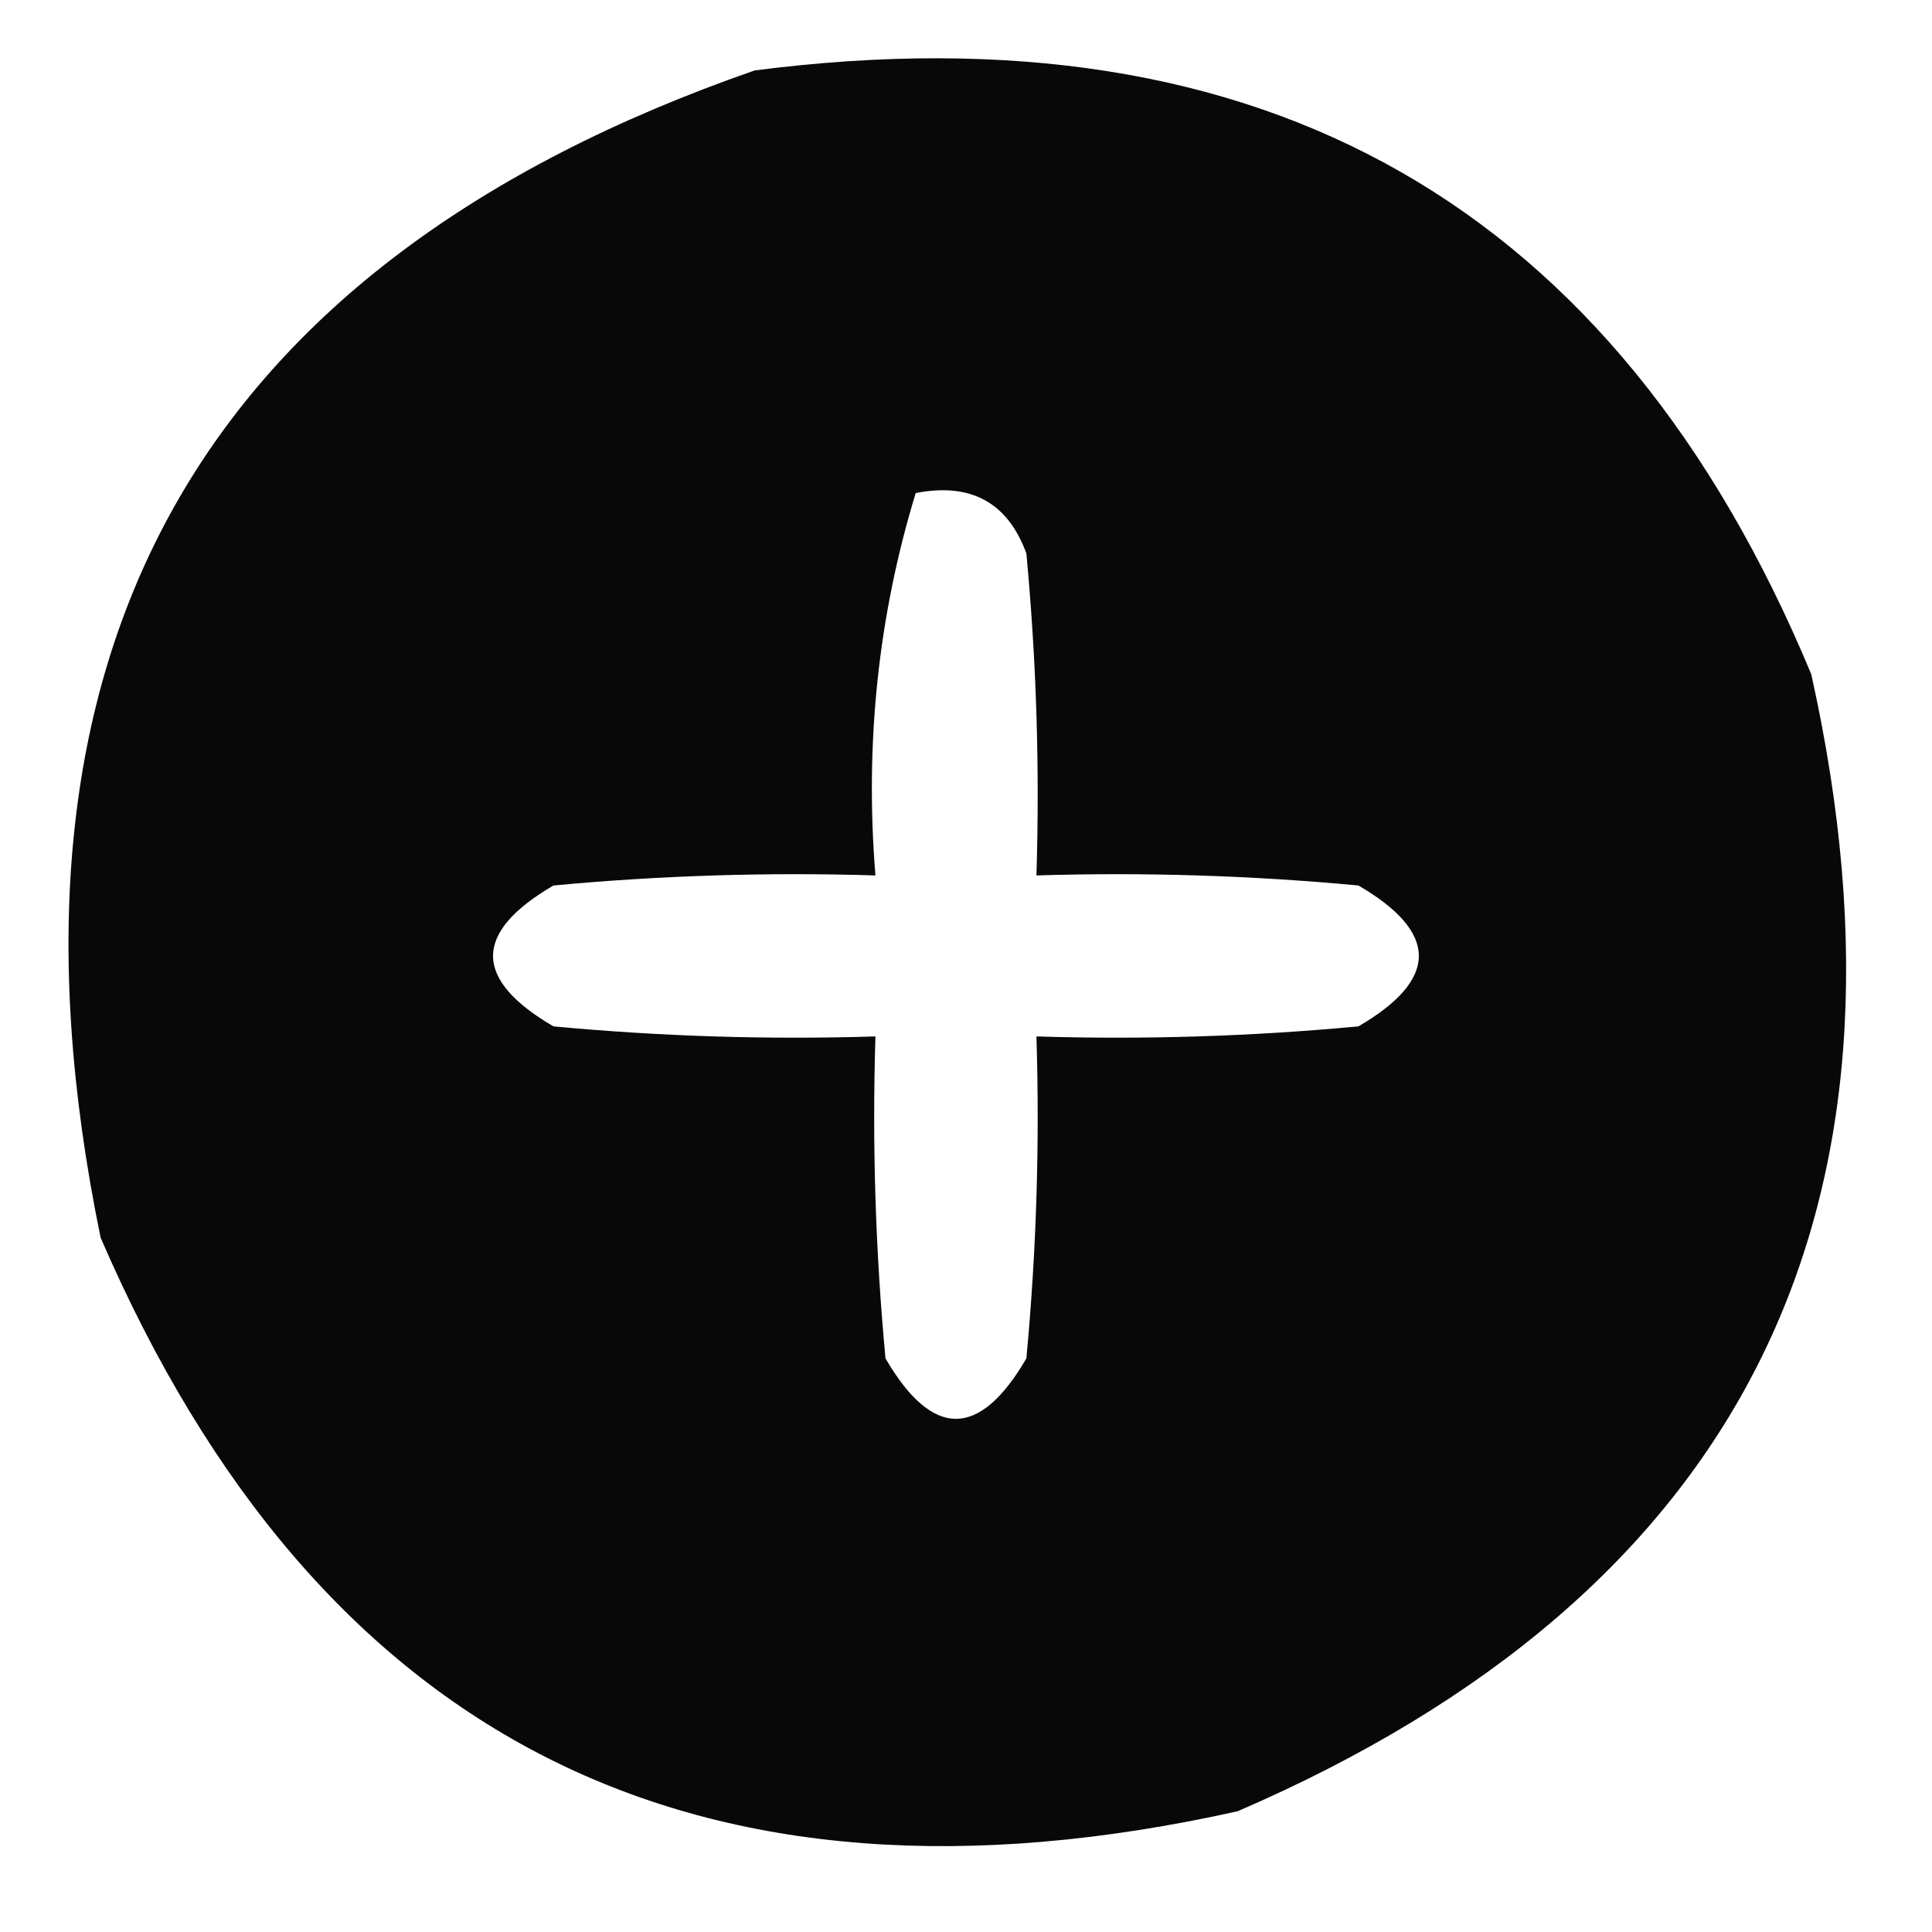
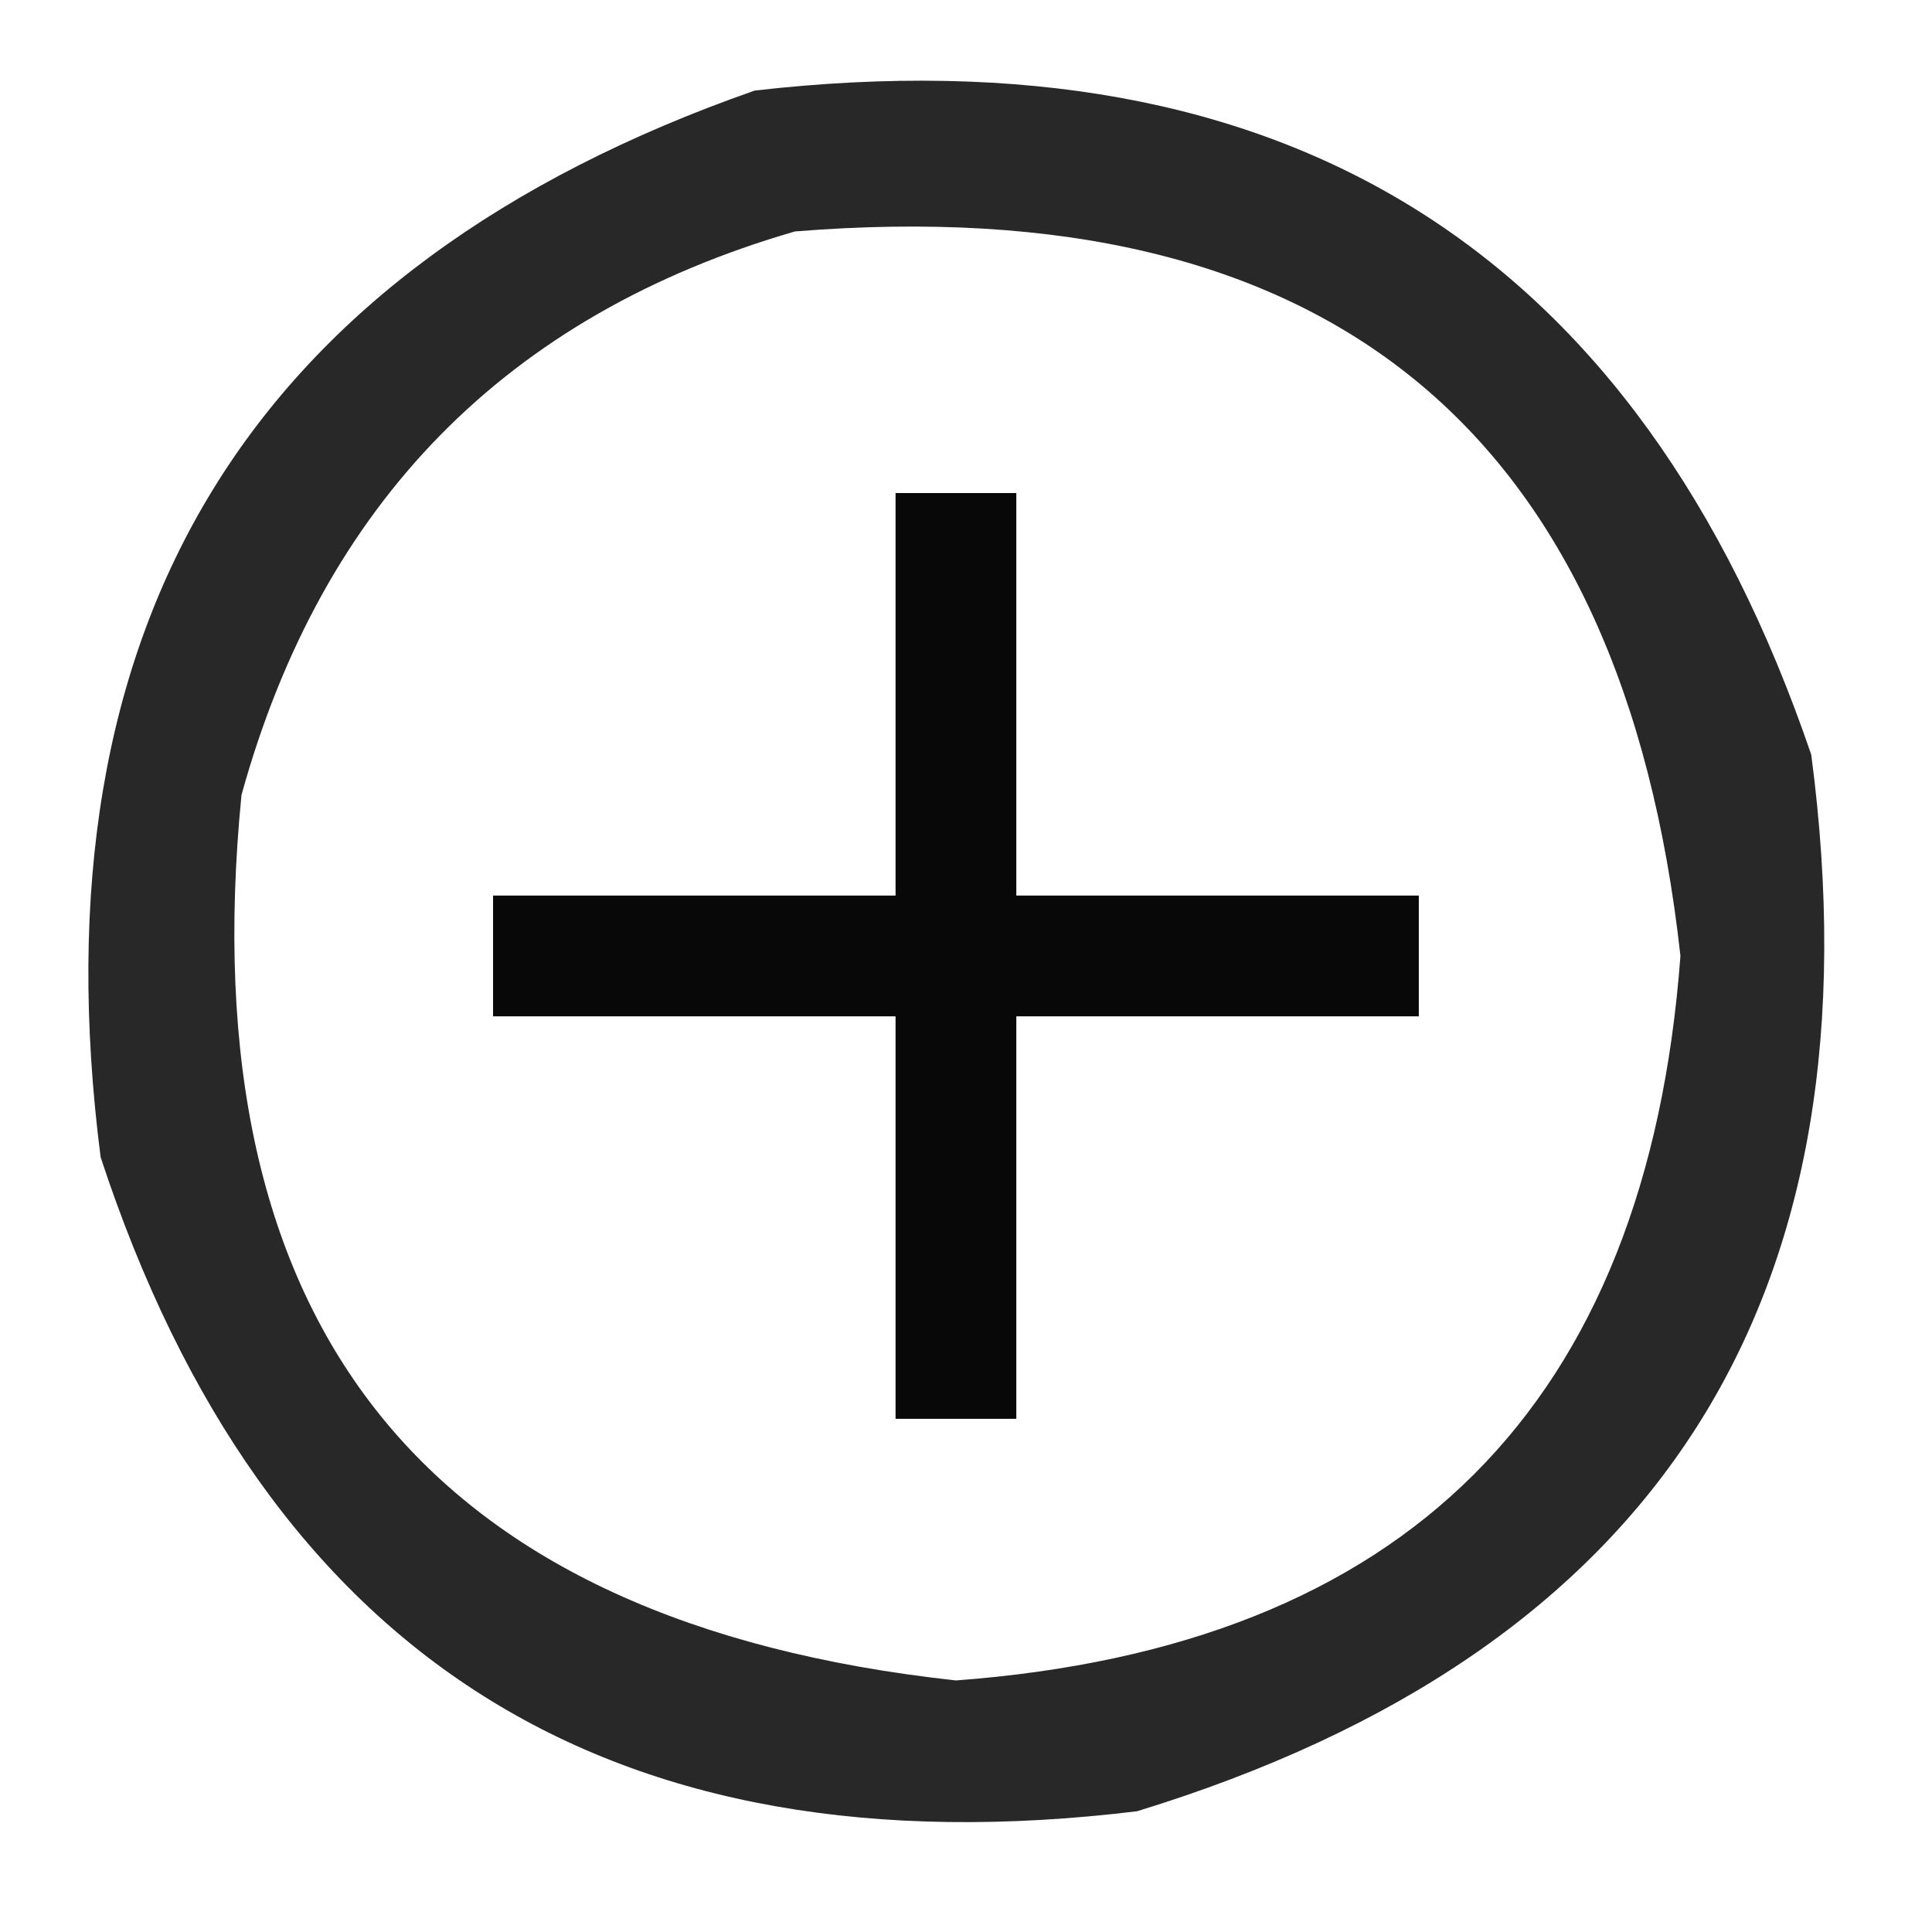
<svg xmlns="http://www.w3.org/2000/svg" version="1.1" width="96px" height="96px" style="shape-rendering:geometricPrecision; text-rendering:geometricPrecision; image-rendering:optimizeQuality; fill-rule:evenodd; clip-rule:evenodd">
  <g>
-     <path style="opacity:0.965" fill="#000000" d="M 37.5,3.5 C 62.816,0.231 80.316,10.231 90,33.5C 95.982,60.372 86.482,79.205 61.5,90C 34.628,95.982 15.795,86.482 5,61.5C -0.982,32.443 9.852,13.11 37.5,3.5 Z M 45.5,24.5 C 48.239,23.965 50.072,24.965 51,27.5C 51.499,32.823 51.666,38.156 51.5,43.5C 56.844,43.334 62.177,43.501 67.5,44C 71.5,46.333 71.5,48.667 67.5,51C 62.177,51.499 56.844,51.666 51.5,51.5C 51.666,56.844 51.499,62.177 51,67.5C 48.667,71.5 46.333,71.5 44,67.5C 43.501,62.177 43.334,56.844 43.5,51.5C 38.156,51.666 32.823,51.499 27.5,51C 23.5,48.667 23.5,46.333 27.5,44C 32.823,43.501 38.156,43.334 43.5,43.5C 42.968,36.952 43.635,30.618 45.5,24.5 Z" />
+     <path style="opacity:0.841" fill="#000000" d="M 37.5,4.5 C 63.961,1.471 81.461,12.471 90,37.5C 93.565,64.56 82.398,82.06 56.5,90C 30.334,93.178 13.167,82.345 5,57.5C 1.6,30.947 12.433,13.28 37.5,4.5 Z M 39.5,11.5 C 65.948,9.363 80.614,21.363 83.5,47.5C 81.833,69.833 69.833,81.833 47.5,83.5C 21.216,80.634 9.383,65.968 12,39.5C 16.016,24.985 25.183,15.652 39.5,11.5 Z" />
+   </g>
+   <g>
+     <path style="opacity:0.967" fill="#000000" d="M 44.5,24.5 C 46.5,24.5 48.5,24.5 50.5,24.5C 50.5,31.167 50.5,37.833 50.5,44.5C 57.167,44.5 63.833,44.5 70.5,44.5C 70.5,46.5 70.5,48.5 70.5,50.5C 63.833,50.5 57.167,50.5 50.5,50.5C 50.5,57.167 50.5,63.833 50.5,70.5C 48.5,70.5 46.5,70.5 44.5,70.5C 44.5,63.833 44.5,57.167 44.5,50.5C 37.833,50.5 31.167,50.5 24.5,50.5C 24.5,48.5 24.5,46.5 24.5,44.5C 31.167,44.5 37.833,44.5 44.5,44.5C 44.5,37.833 44.5,31.167 44.5,24.5 Z" />
  </g>
</svg>
